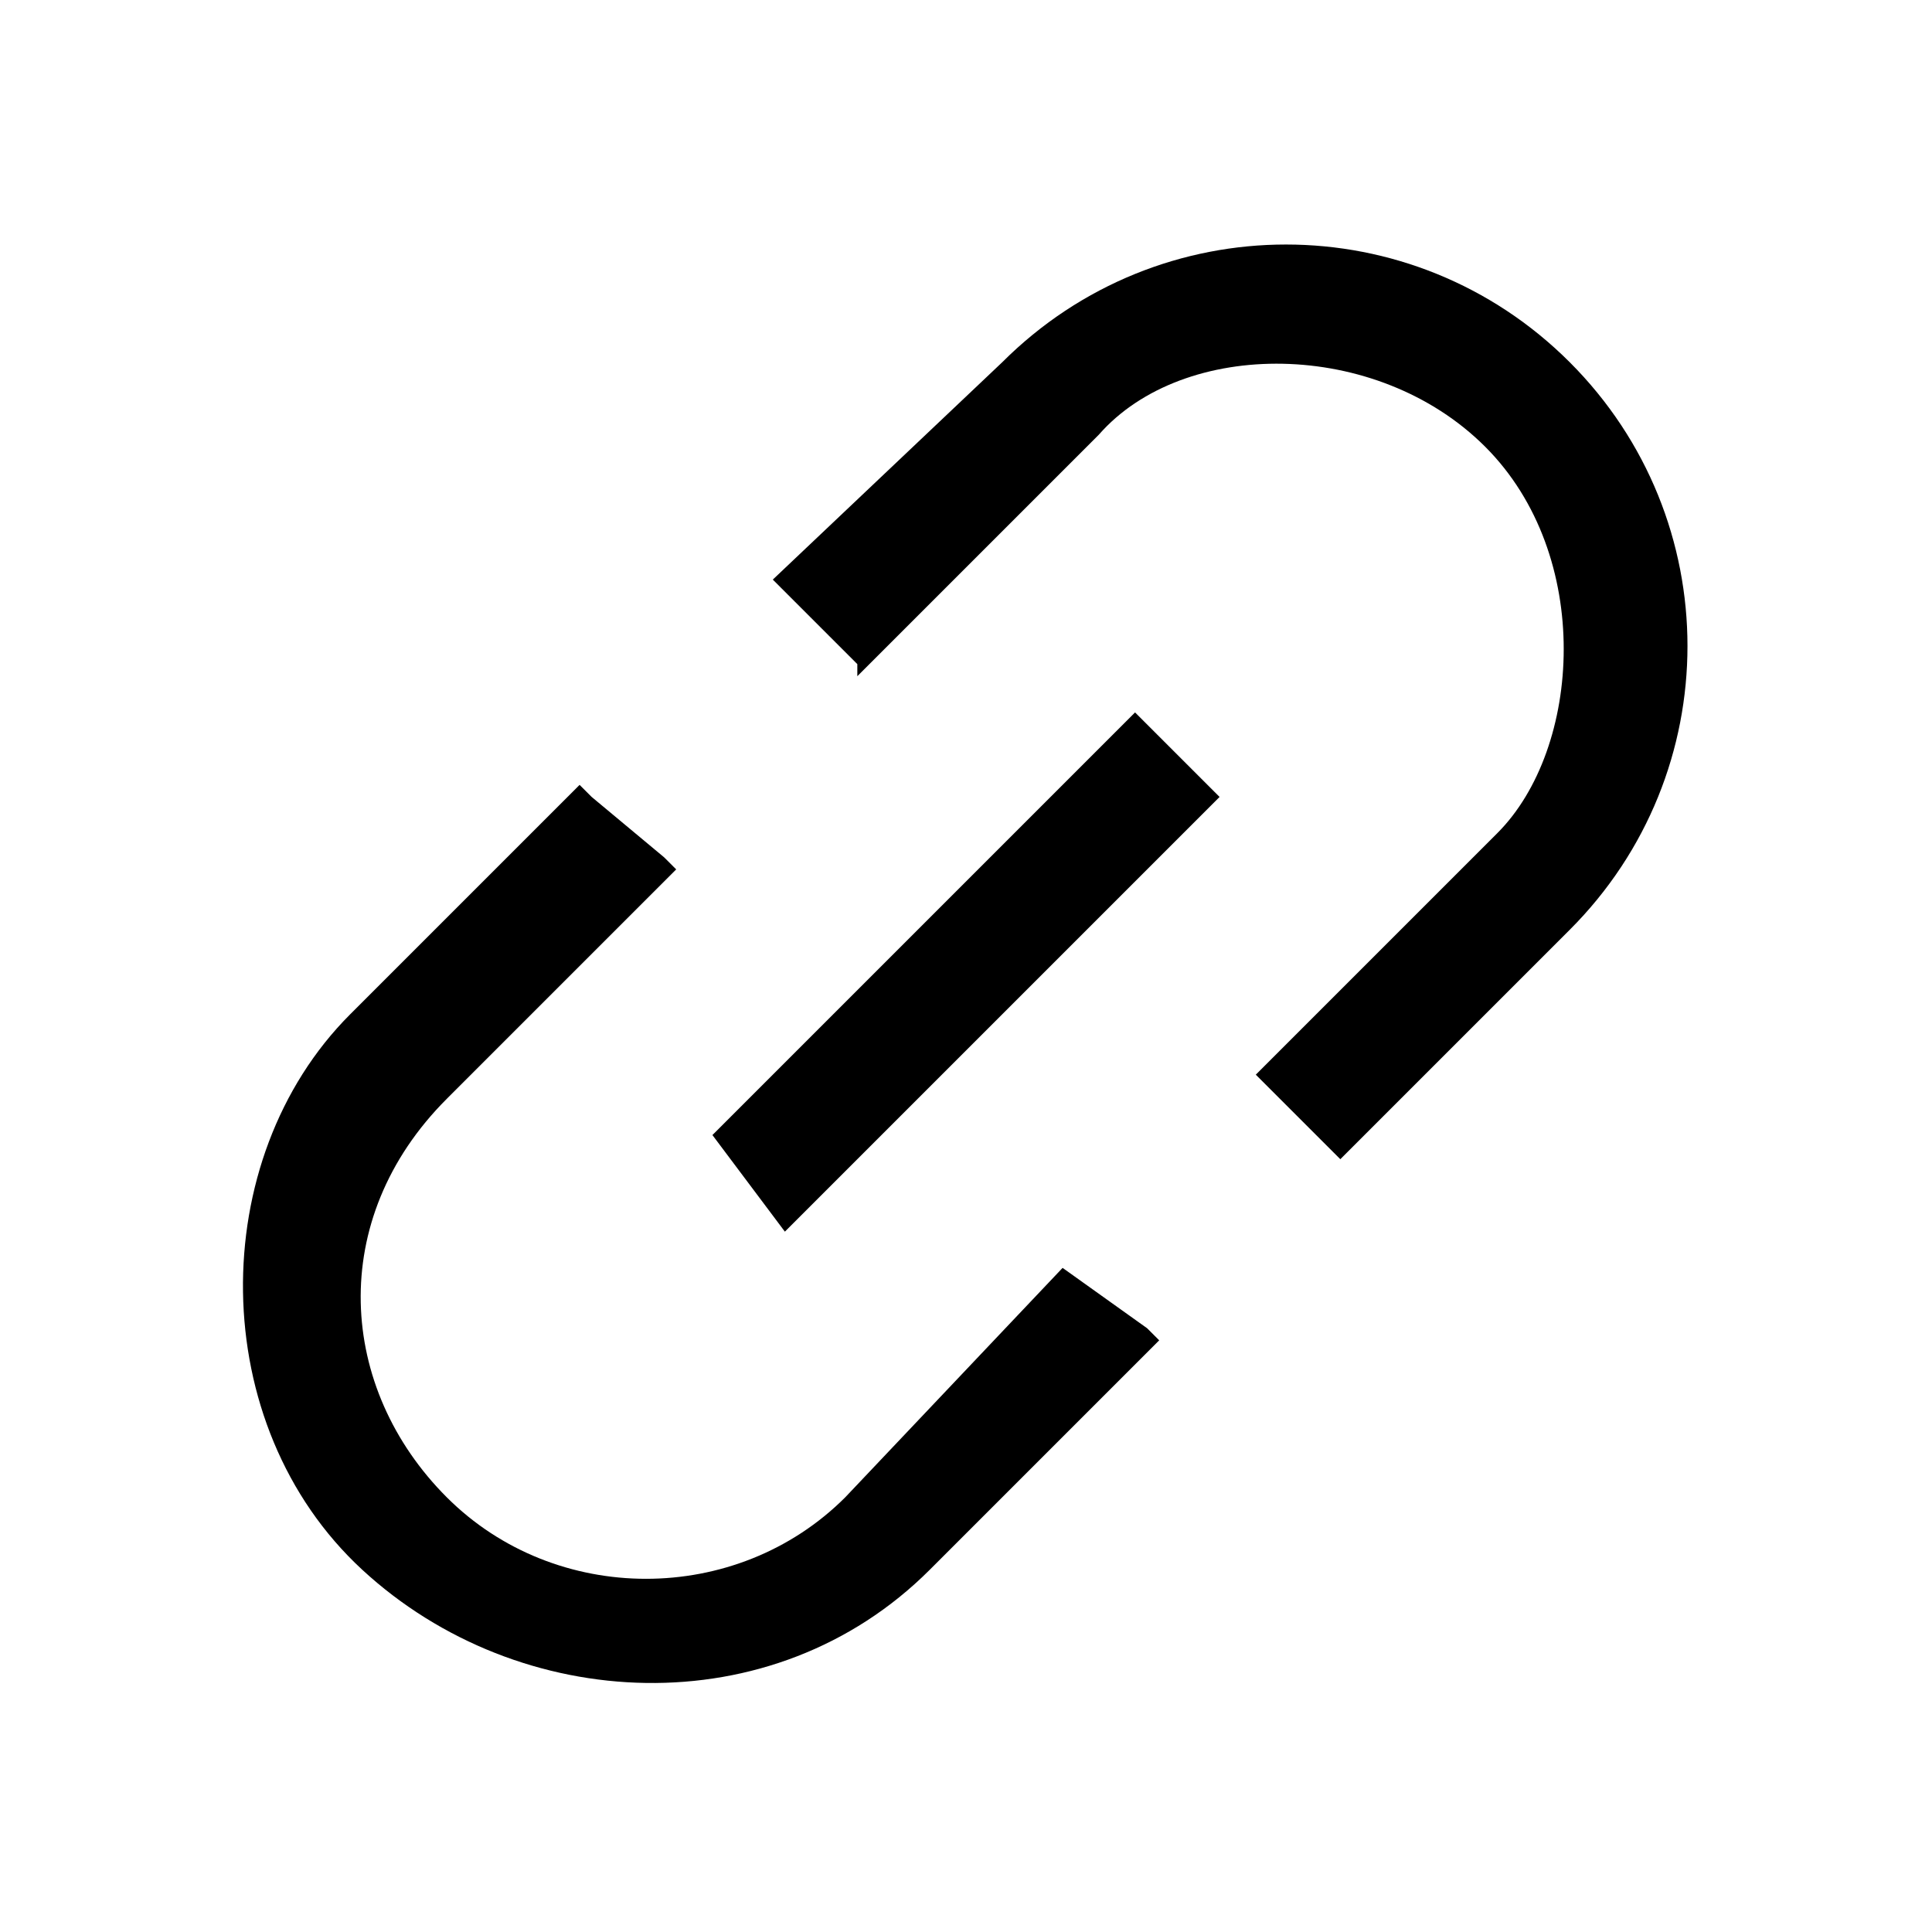
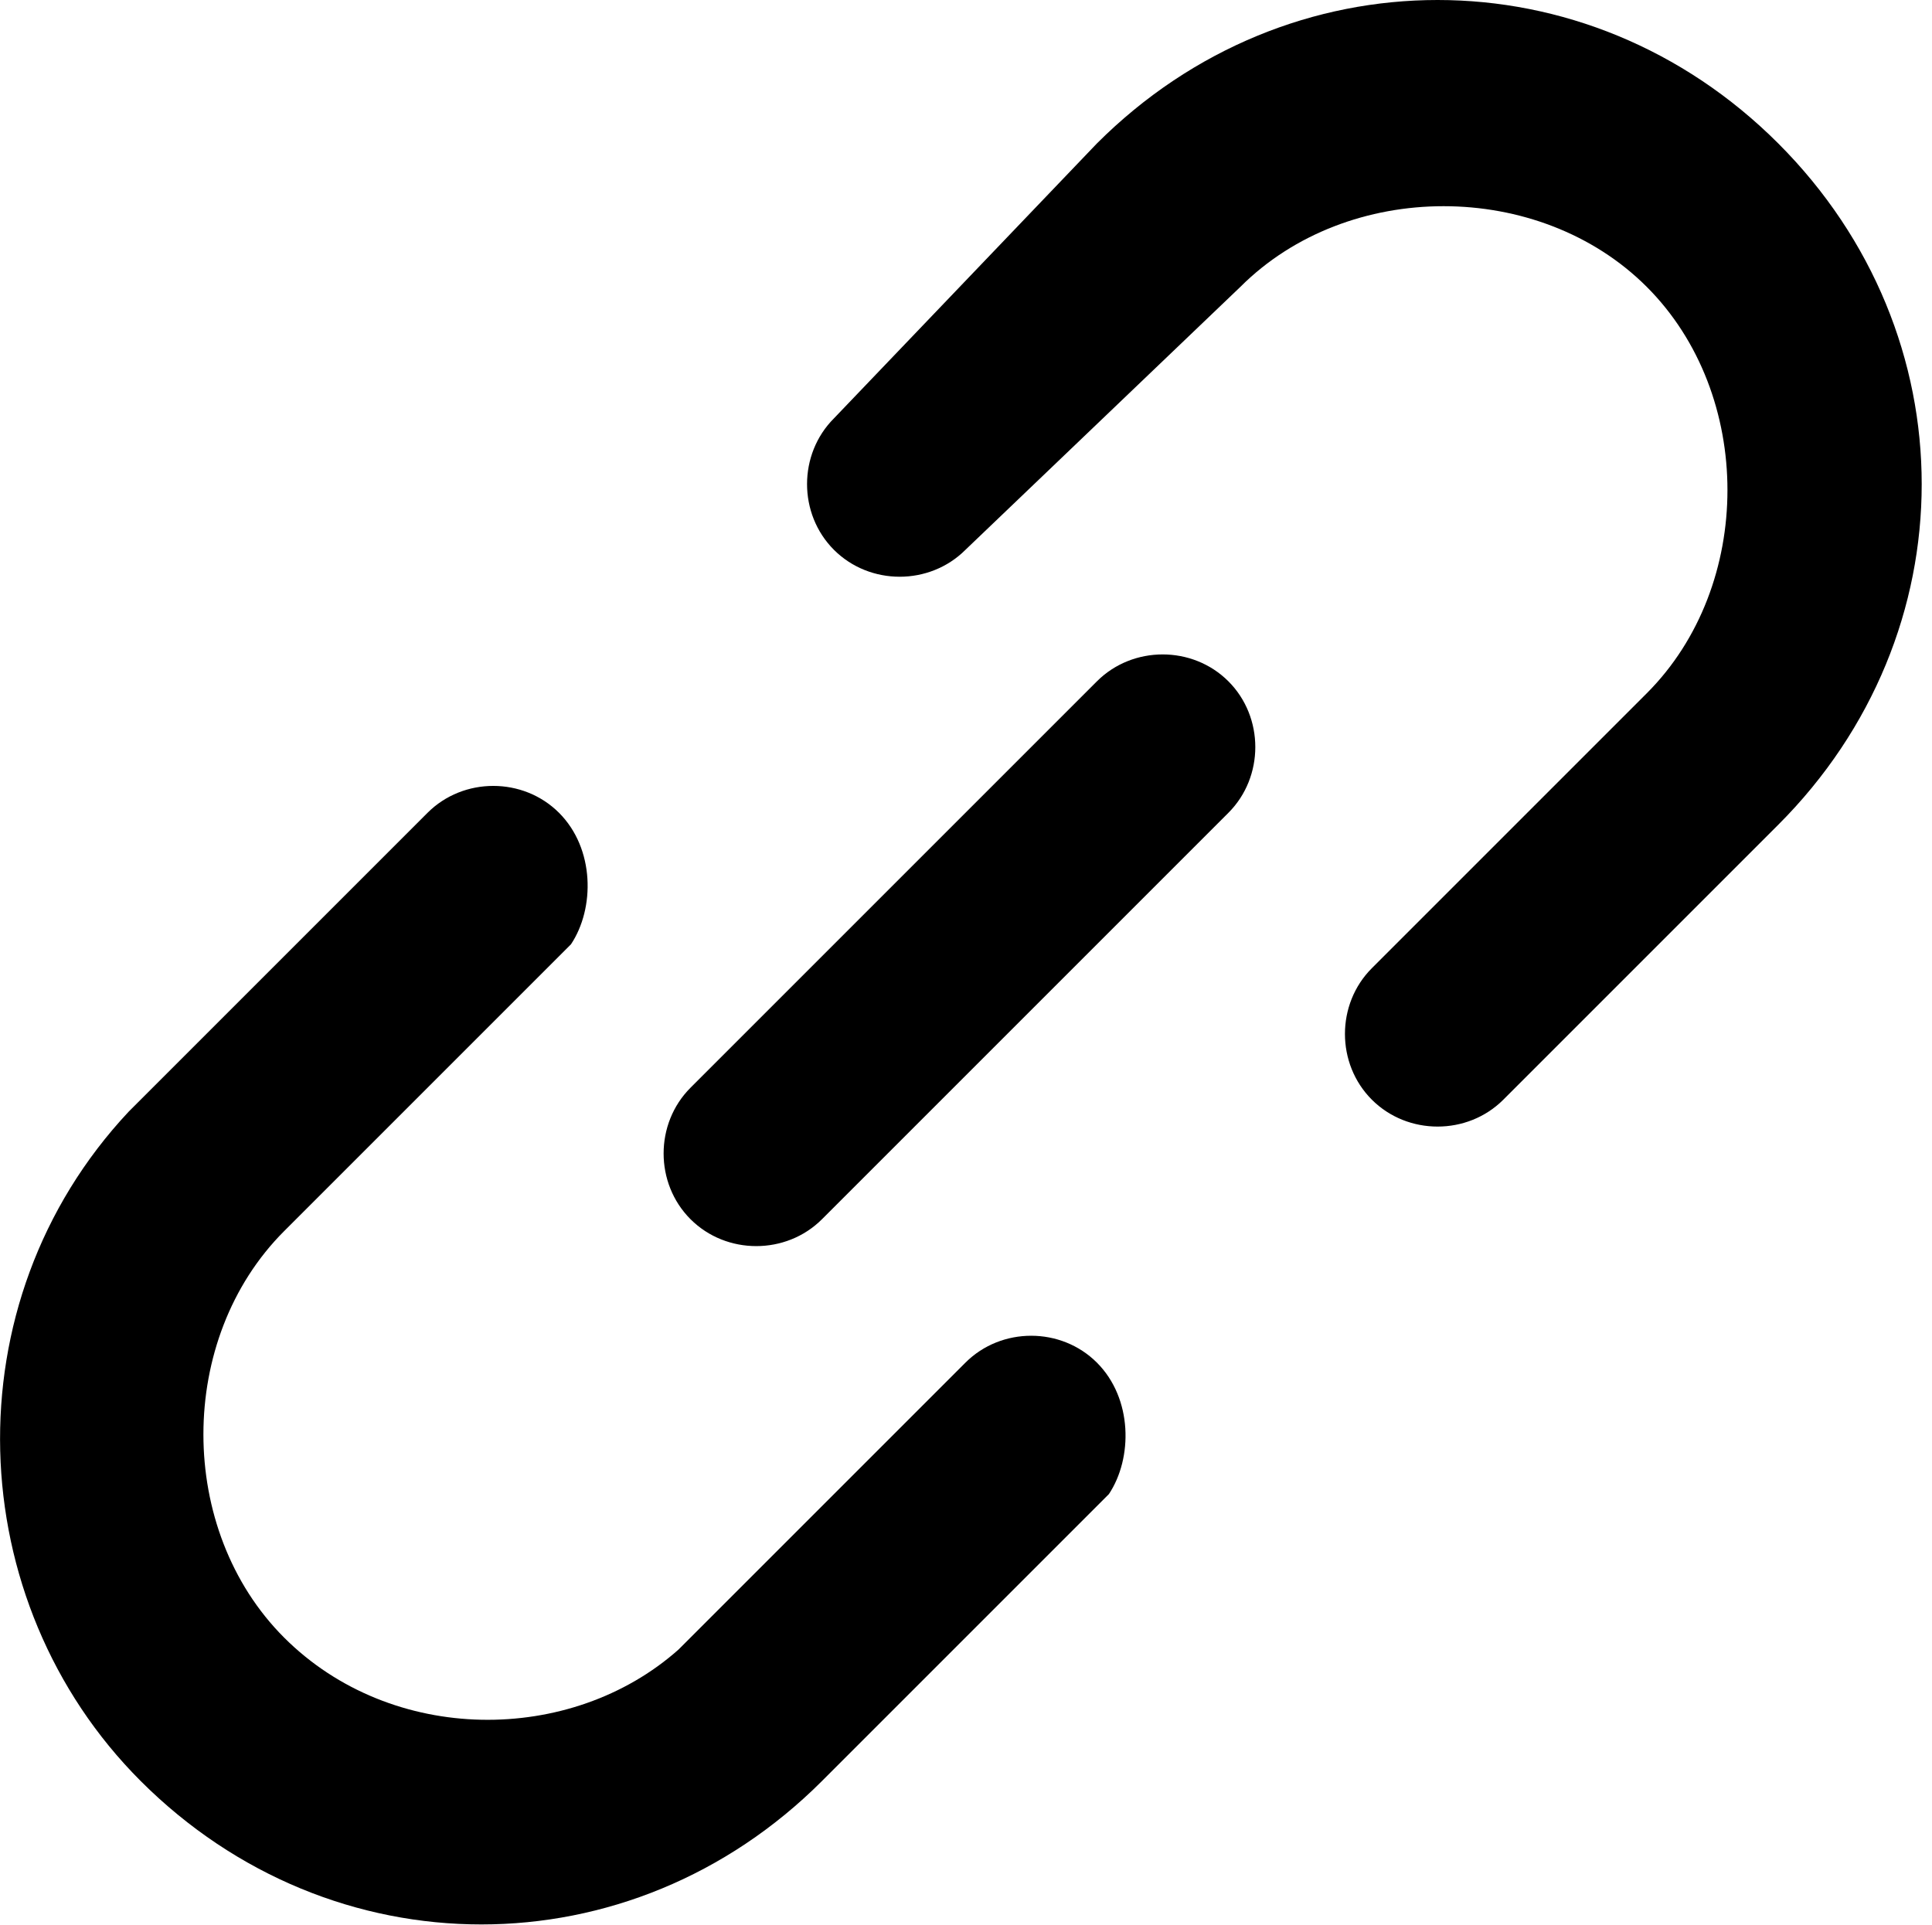
- <svg xmlns="http://www.w3.org/2000/svg" t="1671039931258" class="icon" viewBox="0 0 1024 1024" version="1.1" p-id="2467" width="200" height="200">
-   <path d="M563.2 672c-6.4-6.4 0 0 0 0L448 793.6c-57.6 57.6-153.6 57.6-211.2 0-57.6-57.6-64-147.2 0-211.2l121.6-121.6-6.4-6.4-38.4-32-6.4-6.4-121.6 121.6C108.8 614.4 108.8 755.2 192 832s217.6 83.2 300.8 0l121.6-121.6-6.4-6.4-44.8-32z m38.4-294.4c6.4 0 6.4 0 0 0l38.4 38.4 6.4 6.4-230.4 230.4-38.4-51.2 224-224zM531.2 192c83.2-83.2 217.6-83.2 300.8 0 83.2 83.2 83.2 217.6 0 300.8l-121.6 121.6-44.8-44.8 128-128c44.8-44.8 51.2-147.2-6.4-204.8-57.6-57.6-160-57.6-204.8-6.4l-128 128v-6.4l-38.4-38.4-6.4-6.4L531.2 192z" p-id="2468" />
+ <svg xmlns="http://www.w3.org/2000/svg" t="1671040596562" class="icon" viewBox="0 0 1028 1024" version="1.1" p-id="6948" data-spm-anchor-id="a313x.7781069.0.i6" width="200.781" height="200">
+   <path d="M81.203 578.783l146.286-146.286c19.081-19.081 50.882-19.081 69.963 0 19.081 19.081 19.081 50.882 6.36 69.963l-6.36 6.36-146.286 146.286c-57.242 57.242-57.242 159.006 0 216.248 57.242 57.242 152.646 57.242 209.888 6.36l6.36-6.36L513.7 725.068c19.081-19.081 50.882-19.081 69.963 0 19.081 19.081 19.081 50.882 6.36 69.963l-6.36 6.36-146.286 146.286c-101.764 101.764-260.77 101.764-362.534 0-95.404-95.404-101.764-254.41-6.36-356.174l12.72-12.72z m502.46-502.46c101.764-101.764 260.77-101.764 362.534 0 101.764 101.764 101.764 260.77 0 362.534l-146.286 146.286c-19.081 19.081-50.882 19.081-69.963 0s-19.081-50.882 0-69.963l146.286-146.286c57.242-57.242 57.242-159.006 0-216.248s-159.006-57.242-216.248 0L513.7 292.571c-19.081 19.081-50.882 19.081-69.963 0-19.081-19.081-19.081-50.882 0-69.963l139.925-146.286z m0 286.211c19.081-19.081 50.882-19.081 69.963 0s19.081 50.882 0 69.963l-216.248 216.248c-19.081 19.081-50.882 19.081-69.963 0s-19.081-50.882 0-69.963l216.248-216.248z" p-id="6949" data-spm-anchor-id="a313x.7781069.0.i5" />
</svg>
